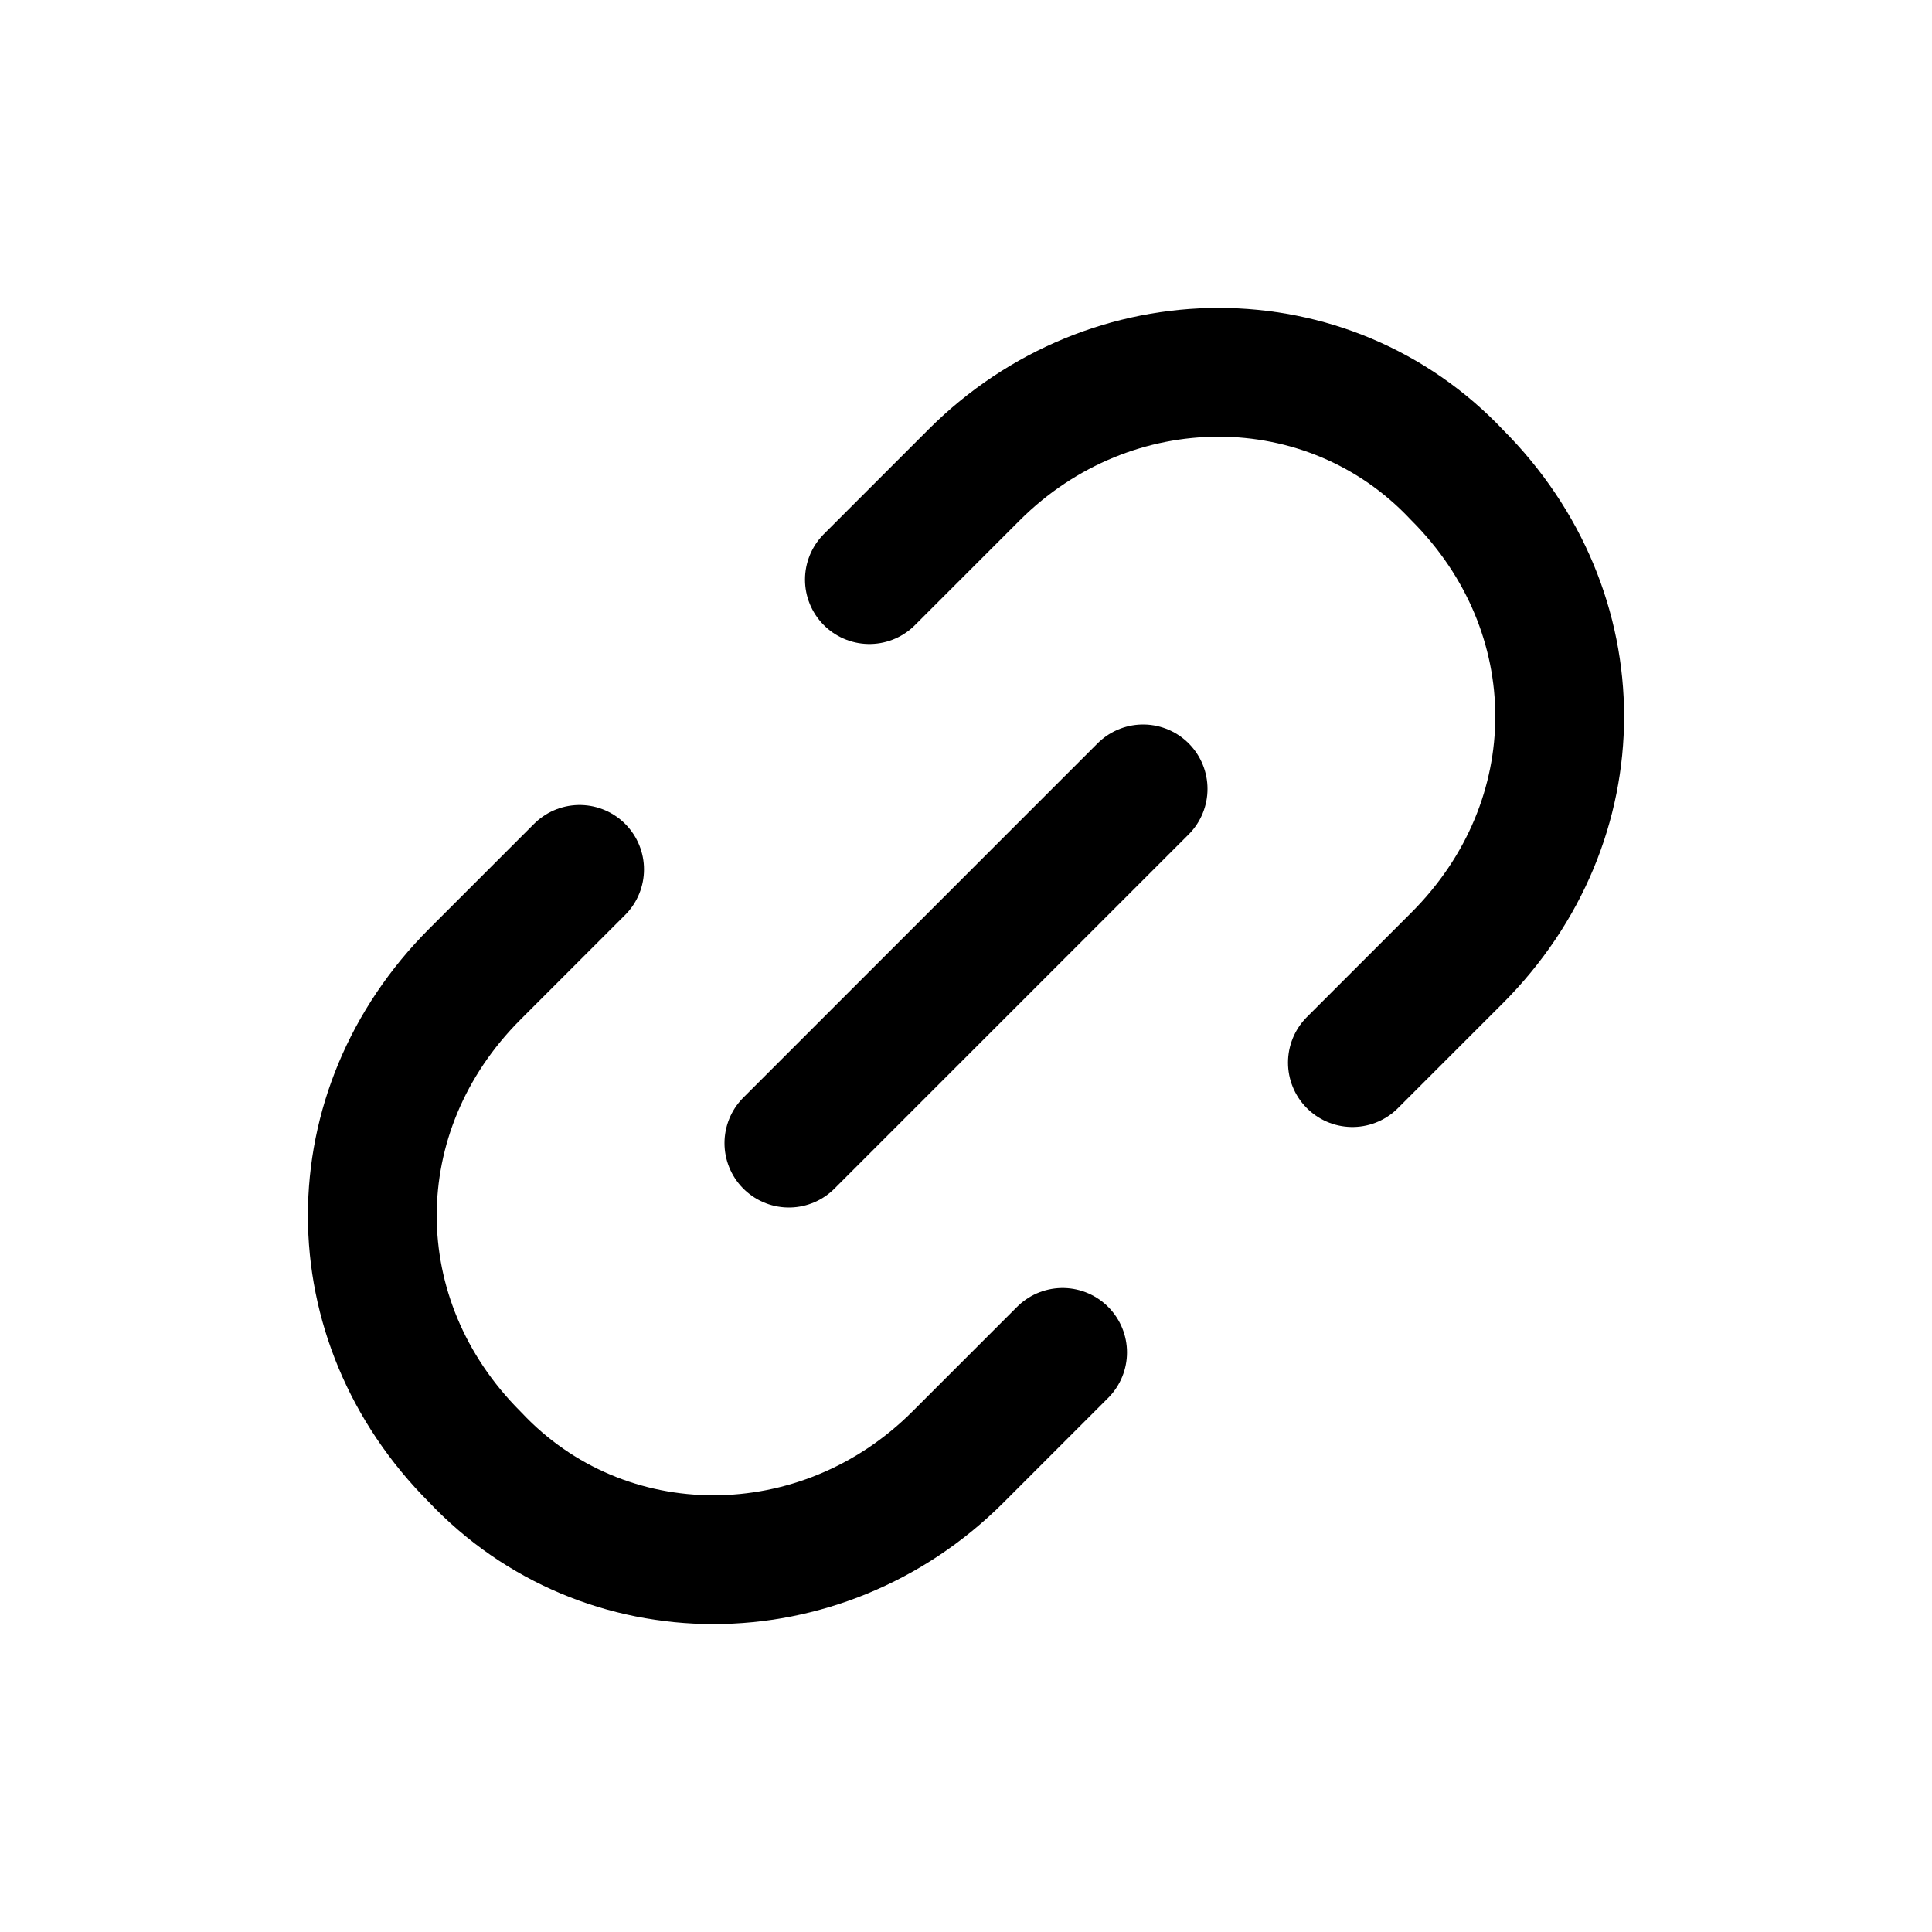
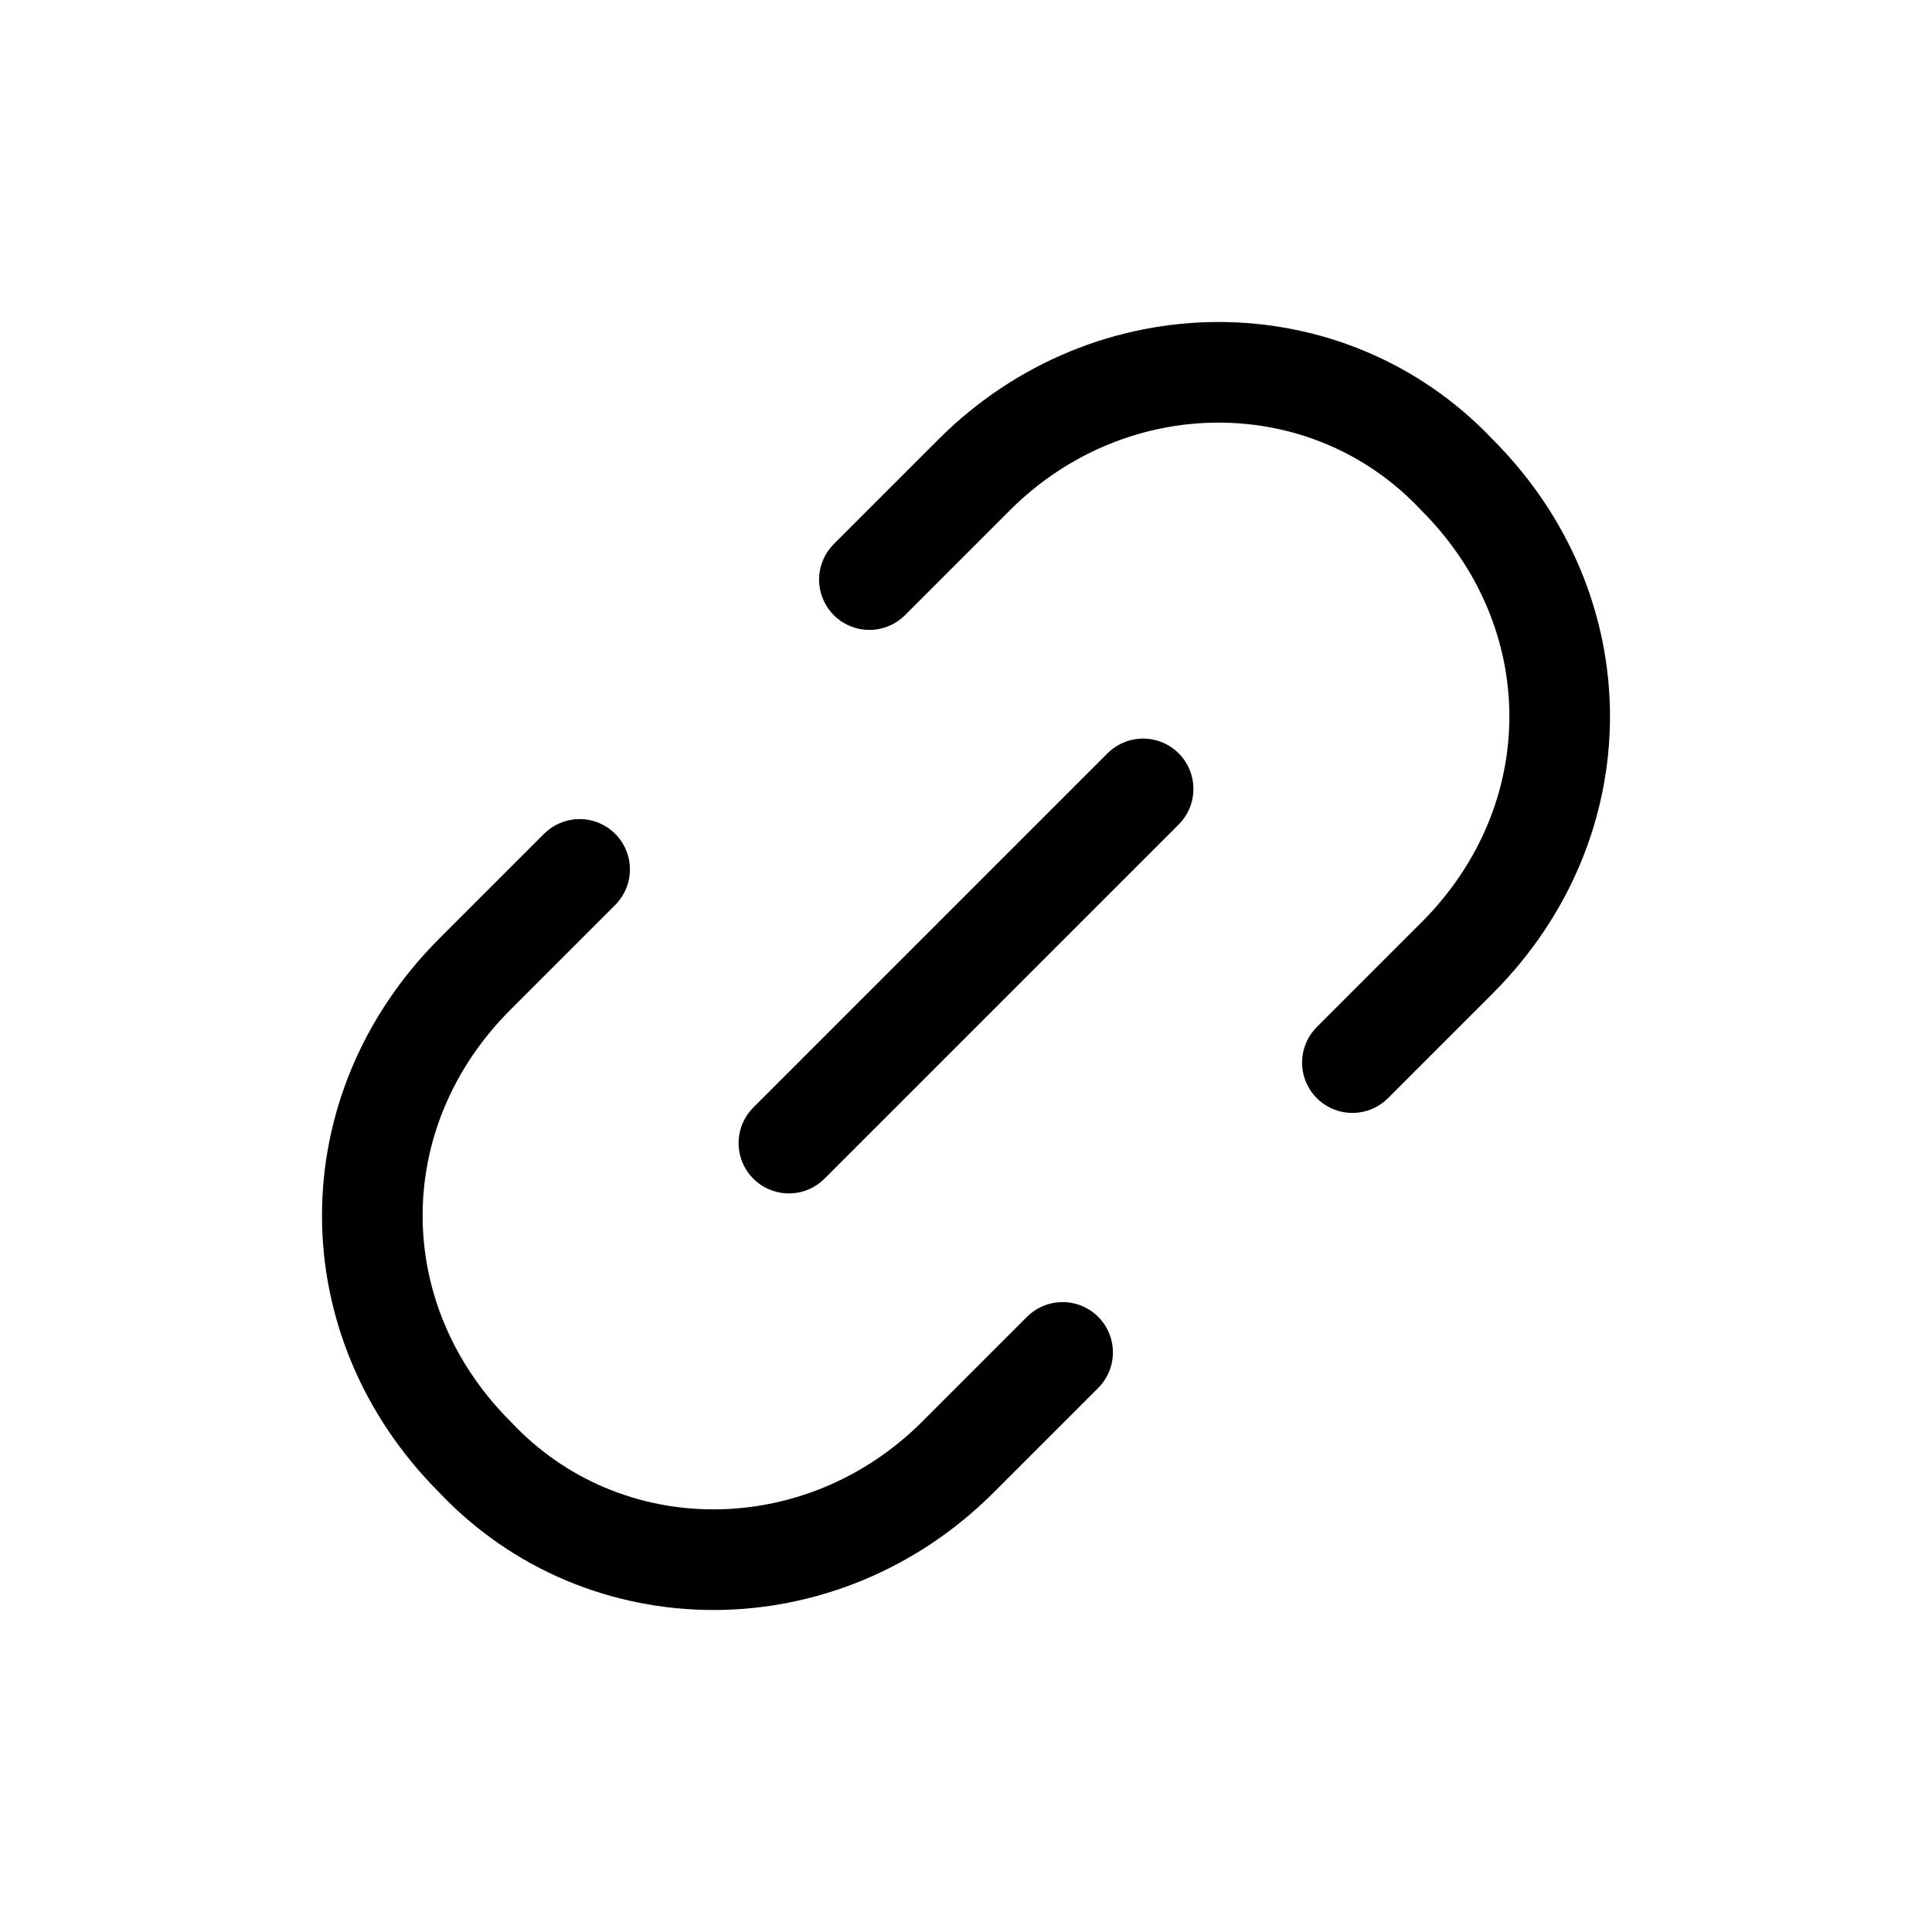
<svg xmlns="http://www.w3.org/2000/svg" width="24" height="24" viewBox="0 0 24 24" fill="none">
-   <g stroke="currentColor" stroke-width="1.6" stroke-linecap="round" stroke-linejoin="round">
+   <g stroke="currentColor" stroke-width="1.25" stroke-linecap="round" stroke-linejoin="round">
    <path d="M9.8 14.2L14.2 9.8" />
    <path d="M10.8 7.2L12.1 5.9C13.8 4.2 16.5 4.2 18.1 5.9C19.8 7.6 19.8 10.2 18.1 11.9L16.8 13.2" />
    <path d="M13.2 16.8L11.9 18.1C10.2 19.8 7.5 19.8 5.9 18.1C4.2 16.4 4.2 13.8 5.9 12.1L7.2 10.8" />
  </g>
</svg>
